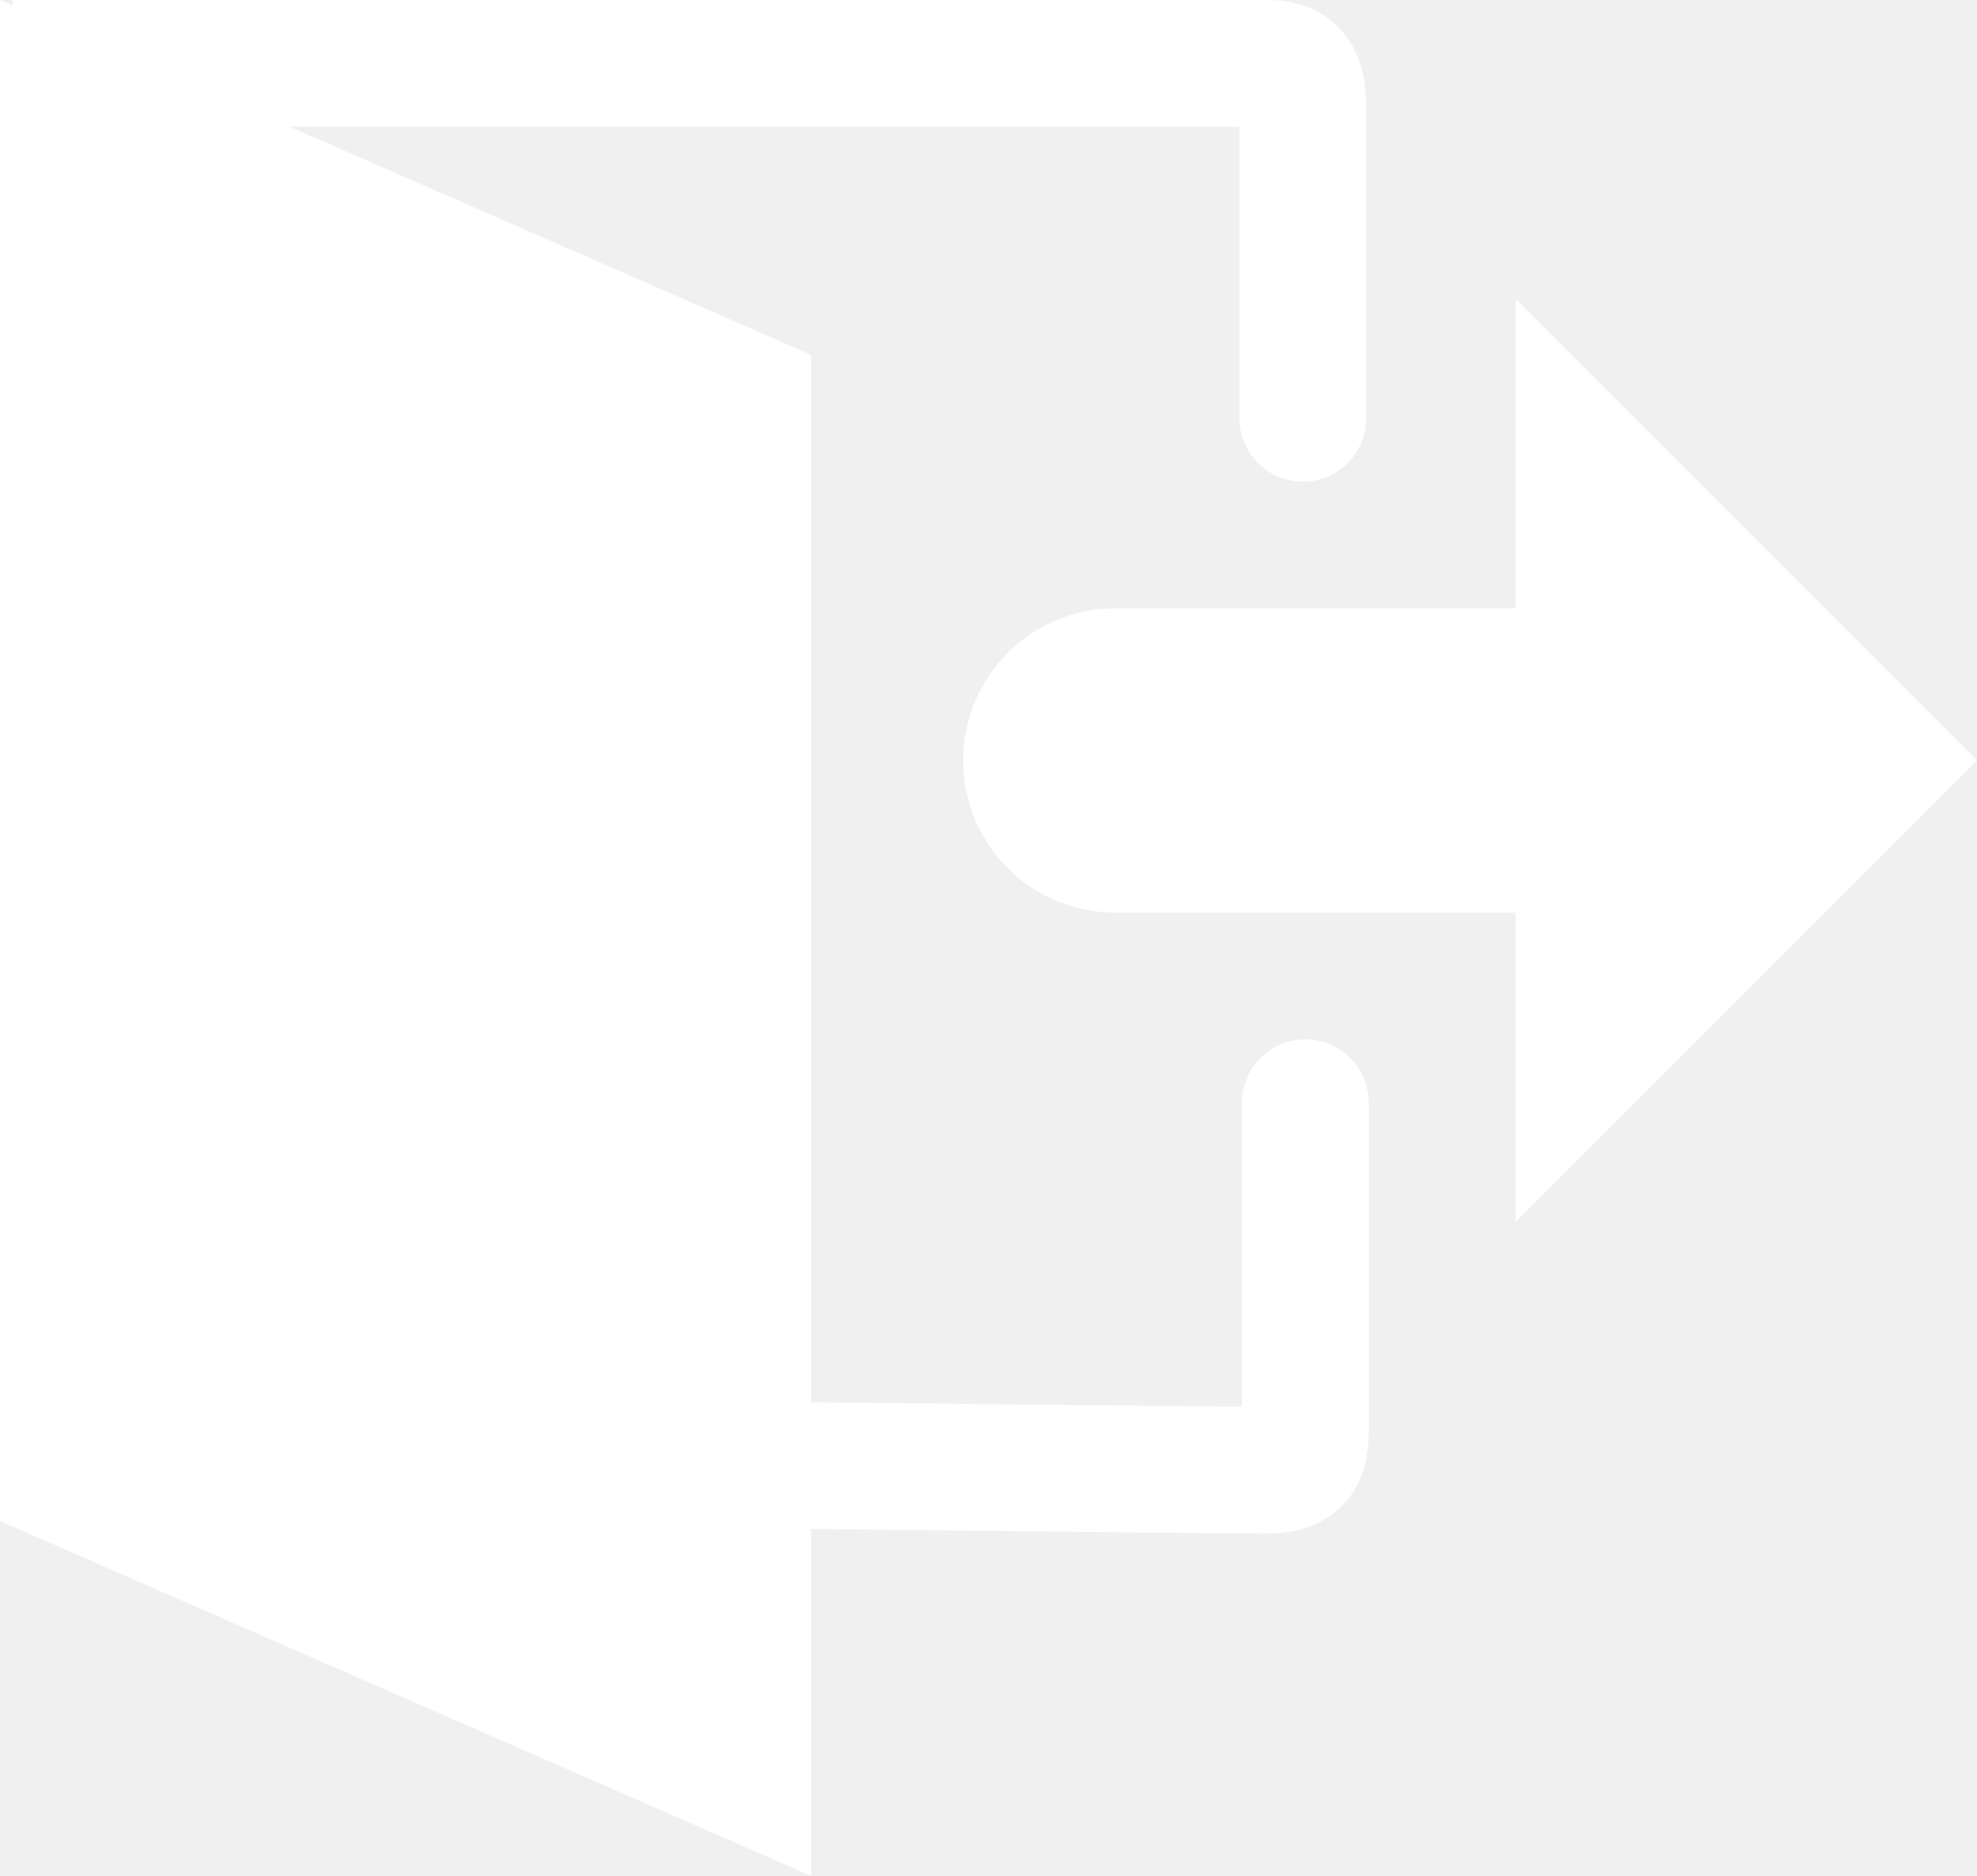
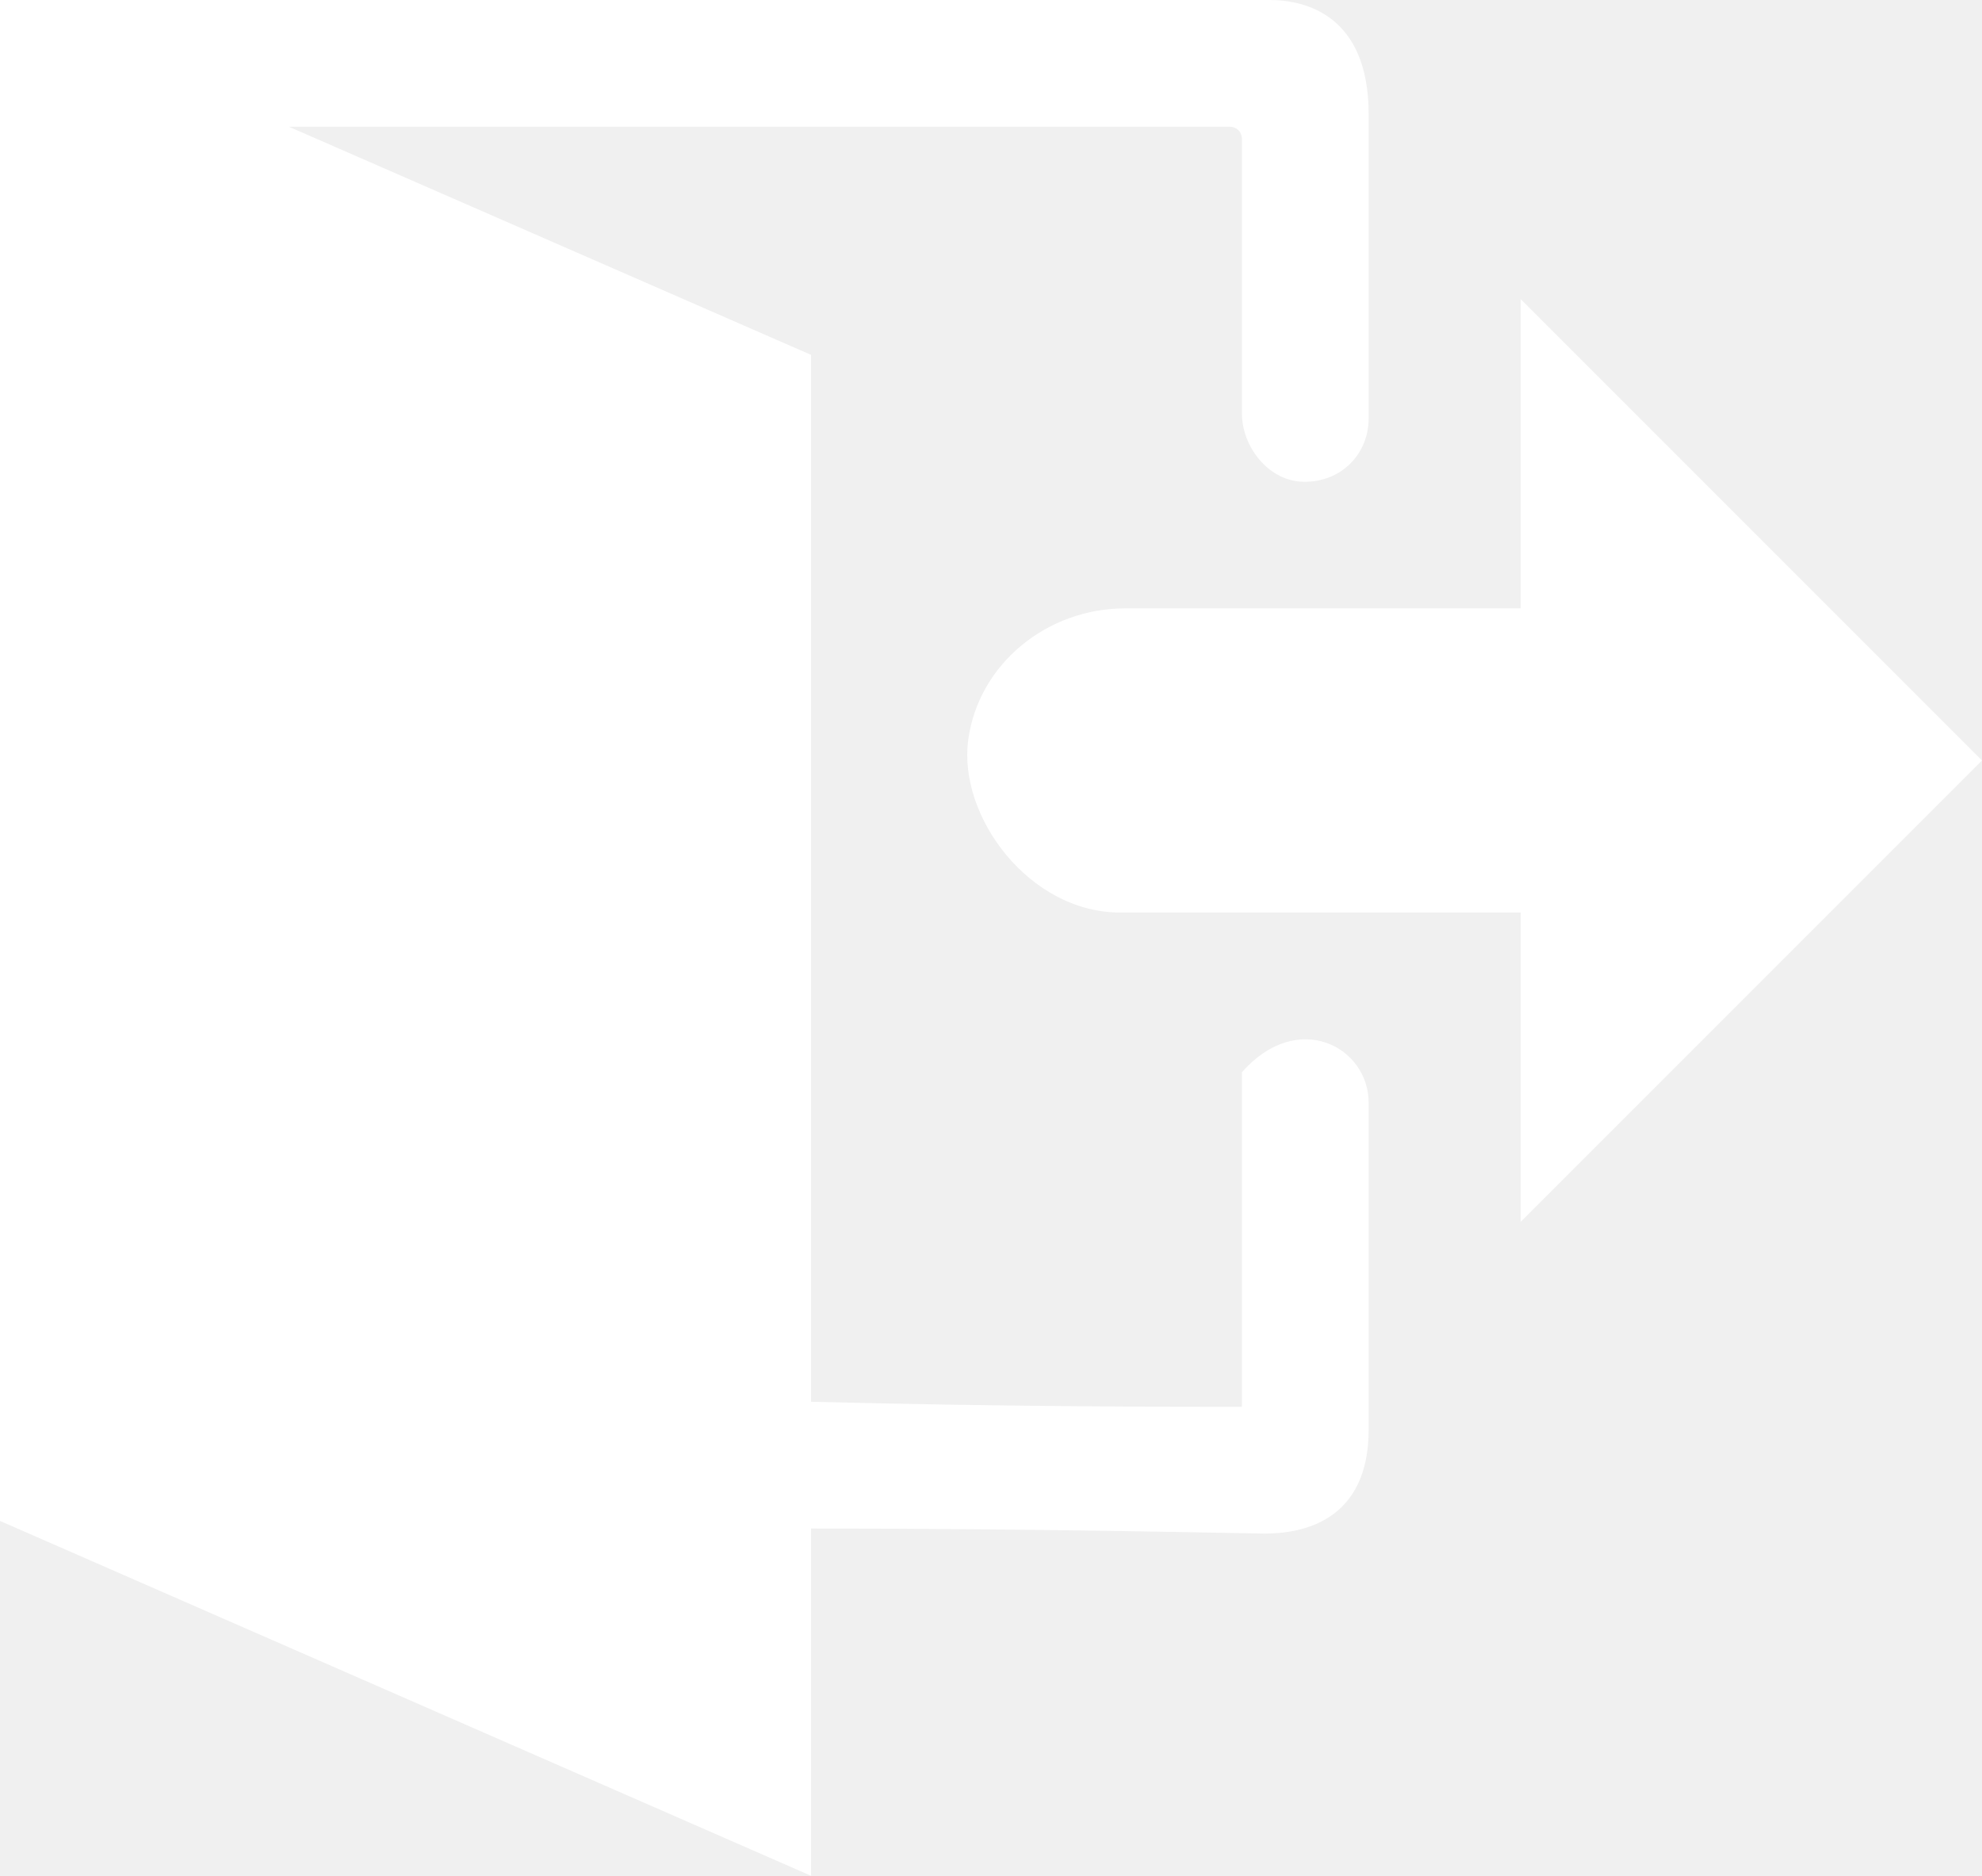
- <svg xmlns="http://www.w3.org/2000/svg" viewBox="0 0 78 74">
+ <svg xmlns="http://www.w3.org/2000/svg" viewBox="0 0 78.2 74">
  <defs>
-     <style>
-       .b {
-         stroke-width: 12px;
-       }
- 
-       .b, .c {
-         fill: none;
-         stroke: white;
-         stroke-linecap: round;
-         stroke-miterlimit: 10;
-       }
- 
-       .c {
-         stroke-width: 5px;
-       }
- 
-       .d {
-         fill: white;
-         stroke-width: 0px;
-       }
-     </style>
+     <style>.b{fill:#fff;}</style>
  </defs>
-   <g>
-     <line class="b" x1="44" y1="30" x2="62.2" y2="30" />
-     <polygon class="d" points="59.8 11.8 59.8 48.2 78 30 59.8 11.8" />
-   </g>
-   <g>
-     <path class="c" d="M2.8,2.5h47.2c1.4,0,1.4,1,1.4,2v12" />
-     <rect class="d" x=".5" y="0" width="5" height="5" />
-   </g>
-   <path class="c" d="M2.5,57.5s45.9.5,47.4.5,1.6-.7,1.6-1.6v-12.9" />
-   <polygon class="d" points="32 74 0 60 0 0 32 14 32 74" />
+   <path class="b" d="M78.2,30l-18.2-18.2v12.2h-15.6c-3.1,0-5.8,2.2-6.2,5.2s2.4,6.8,6,6.8h15.8v12.2l18.2-18.2Z" />
+   <path class="b" d="M49,42.3s0,0,0,.1v13.1c-2.5,0-9.3,0-17-.2V14L11.4,5h37.1c.3,0,.5.2.5.5v10.8c0,1.3,1,2.6,2.3,2.7,1.5.1,2.7-1,2.7-2.5V4.5c0-3.9-2.5-4.5-3.9-4.5H0v60l32,14v-13.7c9.3,0,17.3.2,17.9.2,1.5,0,4.1-.5,4.1-4.1v-12.9c0-2.2-2.8-3.7-5-1.2Z" />
</svg>
